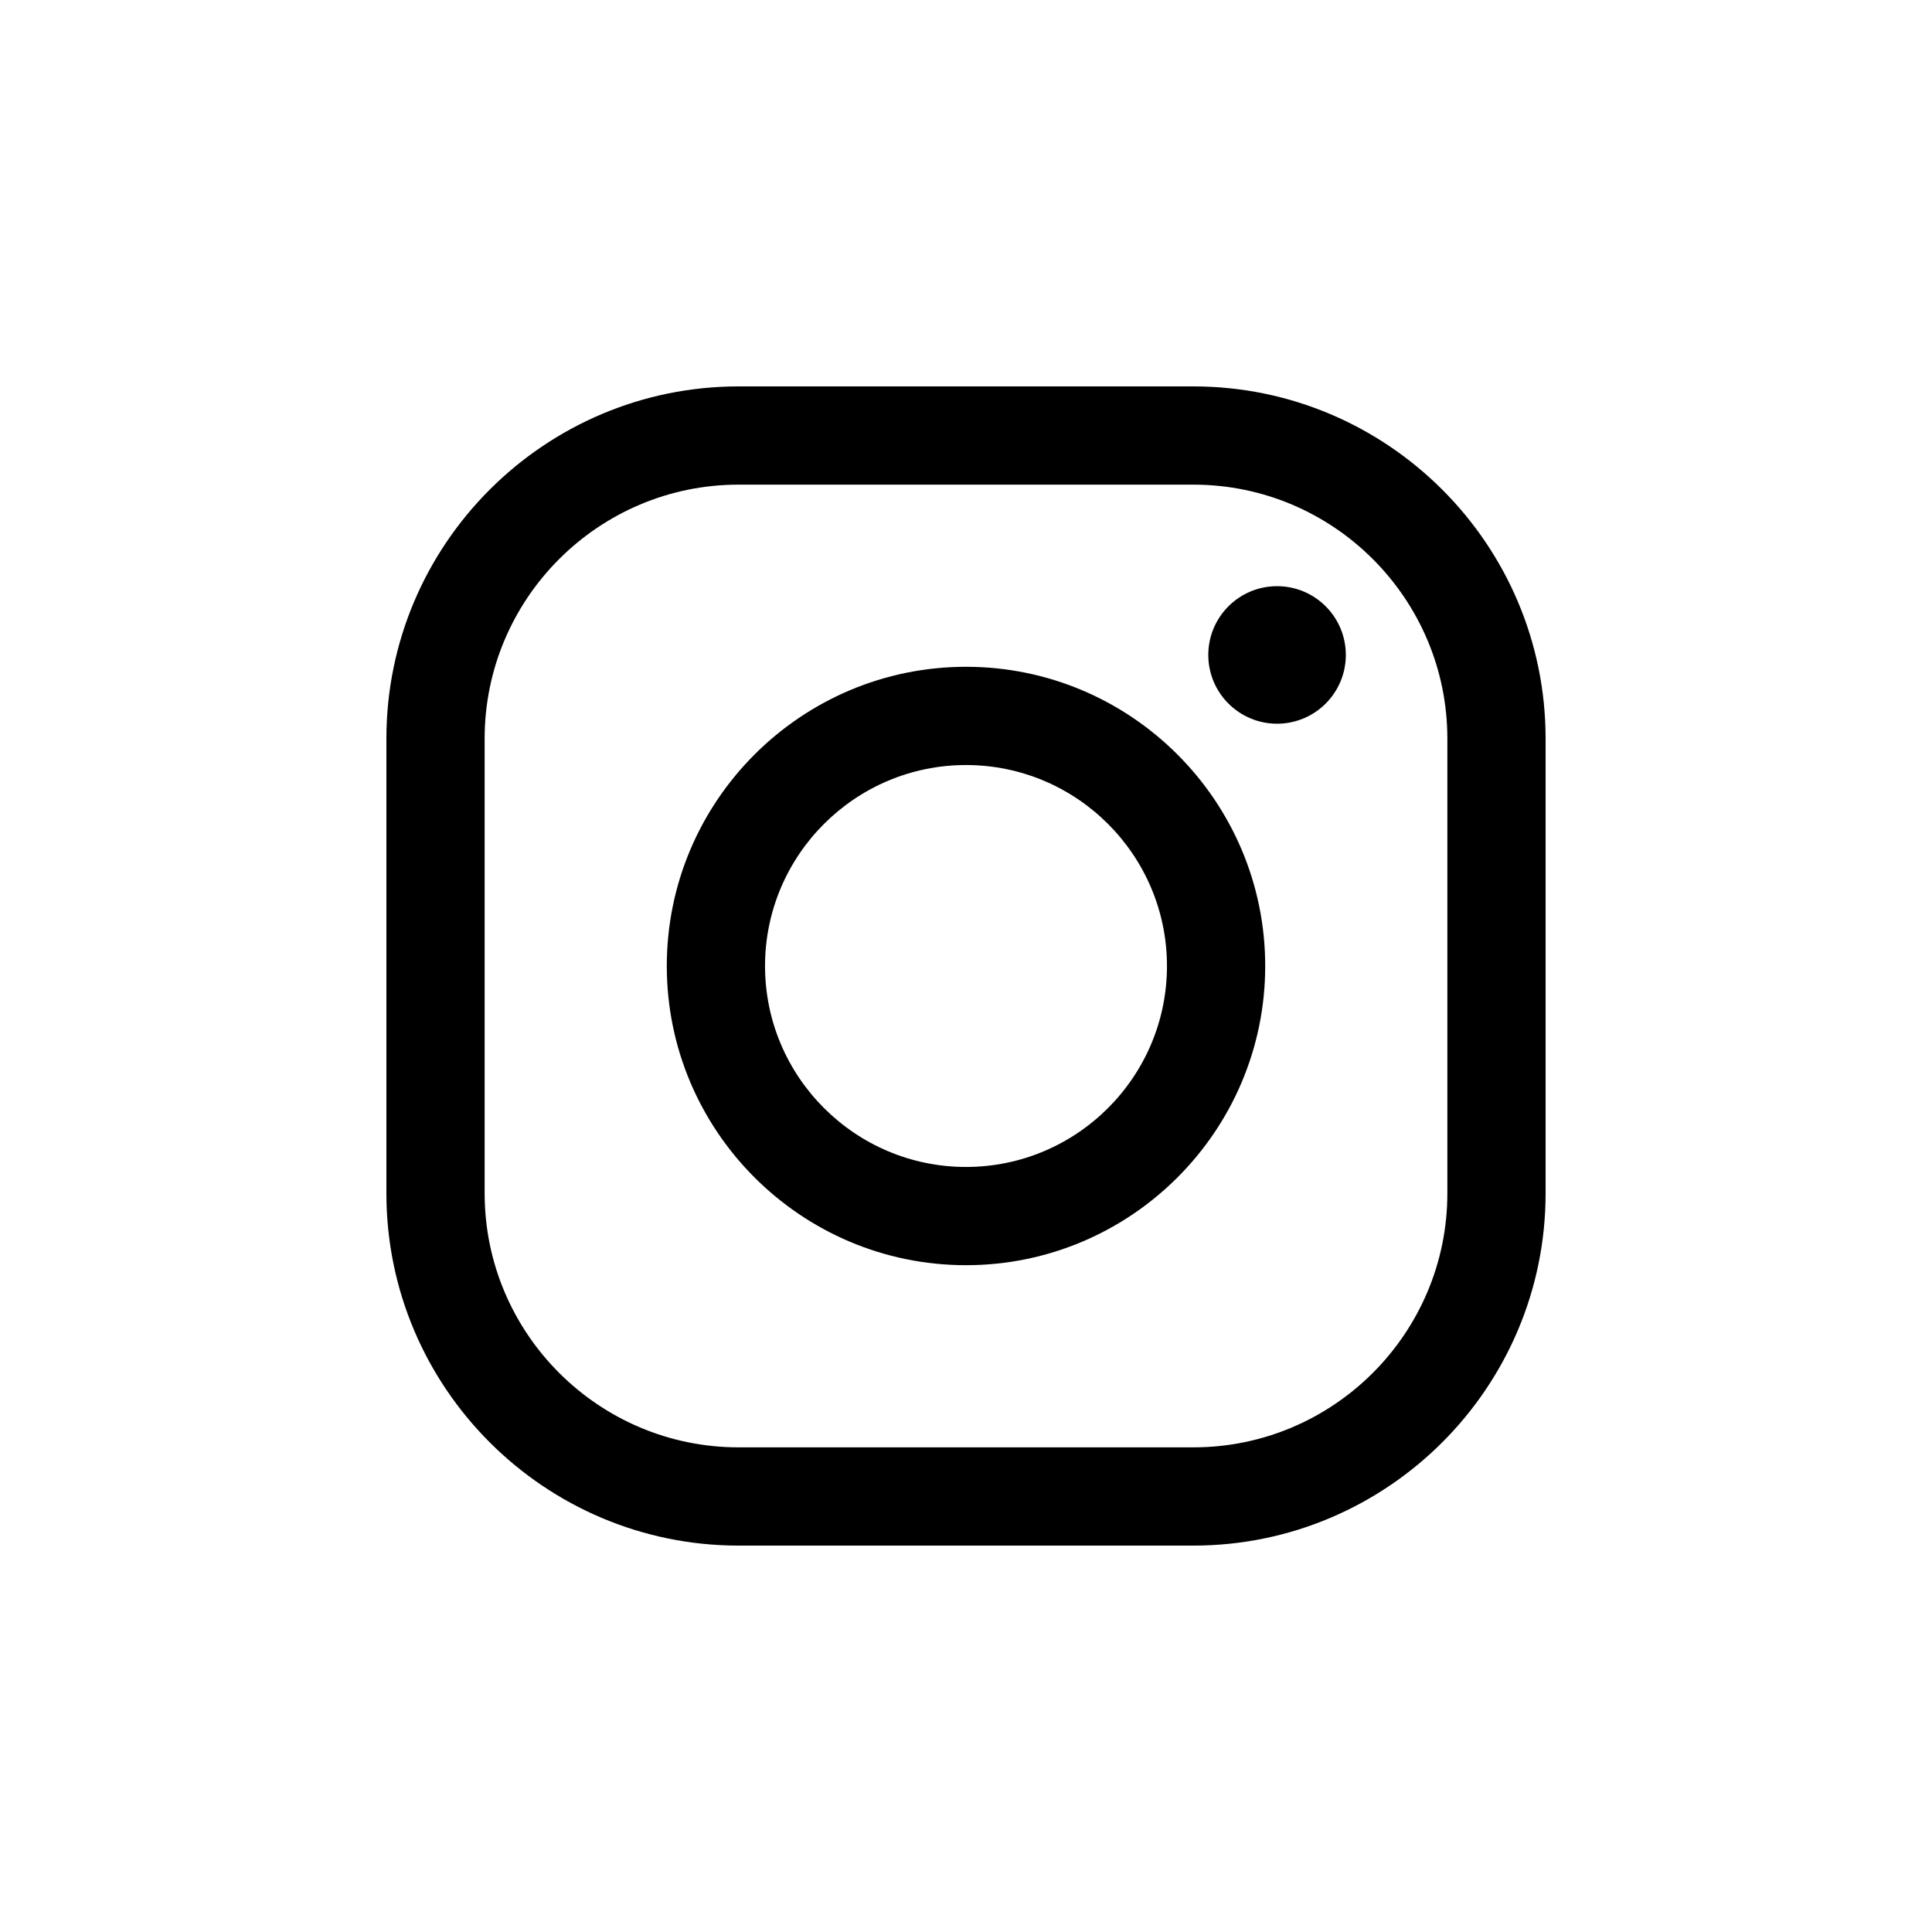
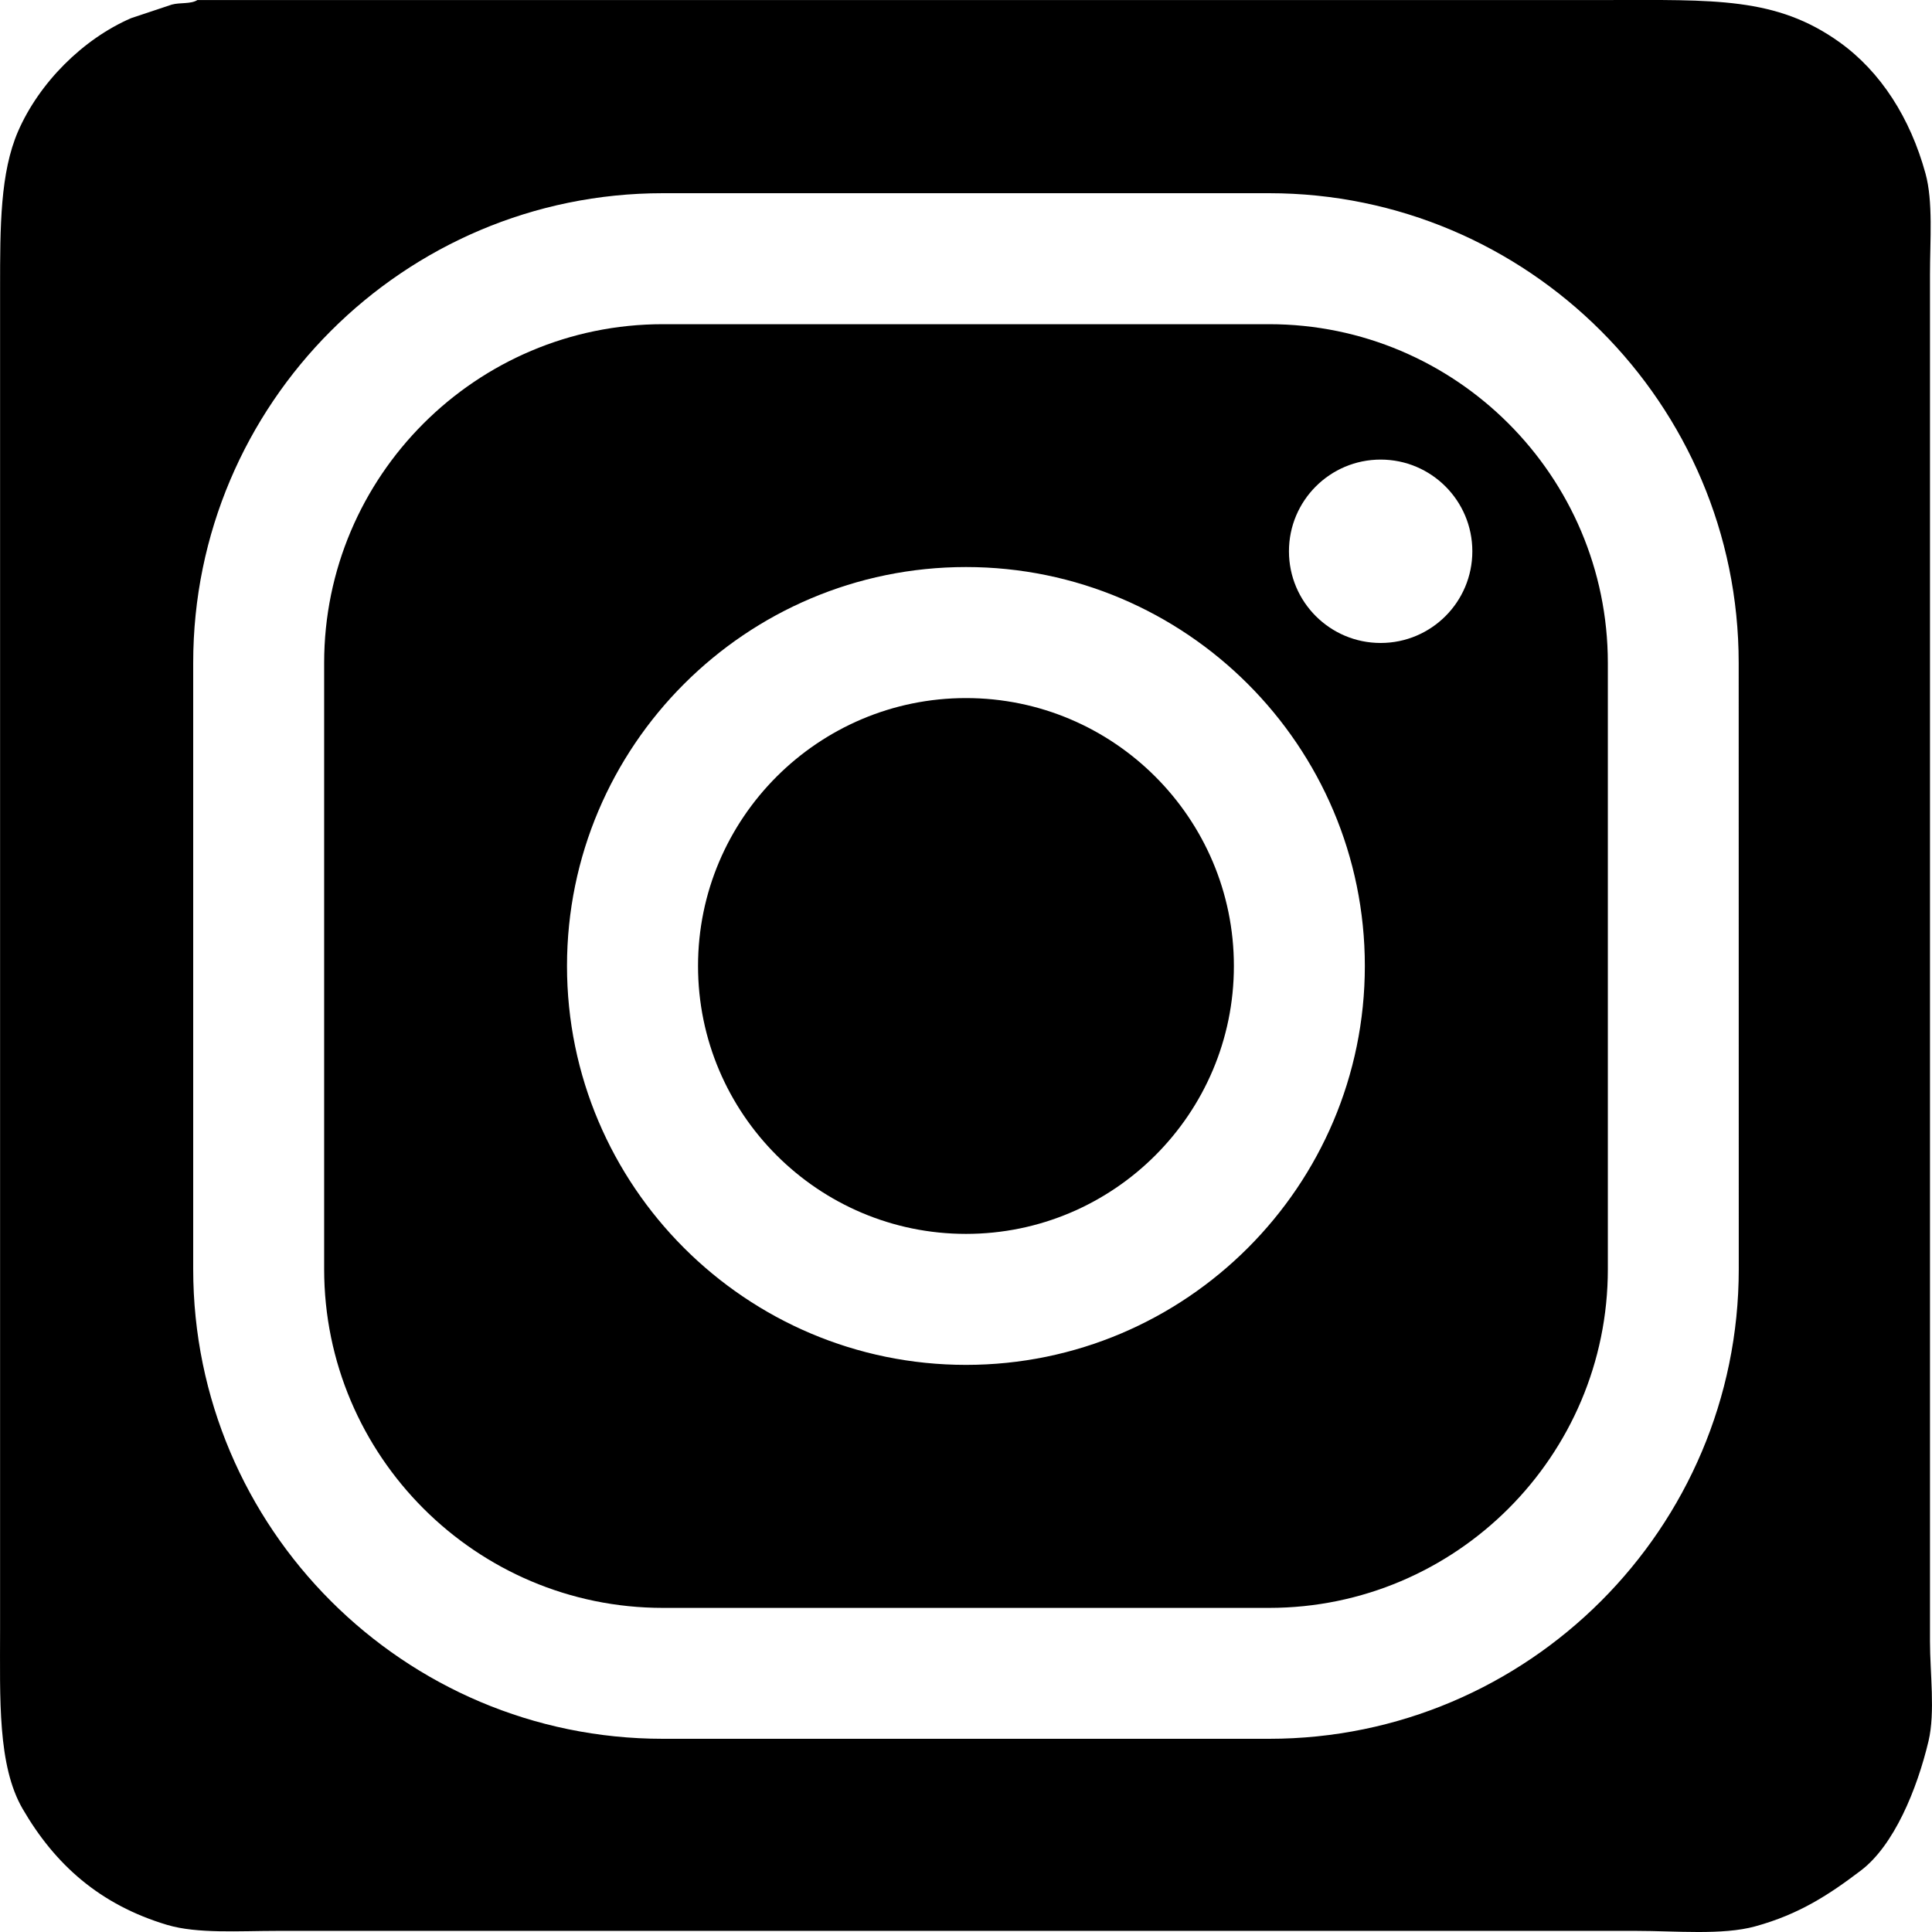
- <svg xmlns="http://www.w3.org/2000/svg" version="1.1" id="Layer_2" x="0px" y="0px" width="250px" height="250px" viewBox="0 0 250 250" enable-background="new 0 0 250 250" xml:space="preserve">
-   <g>
-     <path d="M154.416,200H95.579C70.443,200,50,179.551,50,154.416V95.579C50,70.445,70.443,50,95.579,50h58.837   C179.552,50,200,70.445,200,95.579v58.837C200,179.551,179.552,200,154.416,200z M95.579,62.712   c-18.124,0-32.867,14.745-32.867,32.867v58.837c0,18.124,14.743,32.871,32.867,32.871h58.837c18.124,0,32.872-14.747,32.872-32.871   V95.579c0-18.122-14.748-32.867-32.872-32.867H95.579z" />
-     <path d="M125,163.716c-21.347,0-38.717-17.369-38.717-38.716c0-21.35,17.37-38.717,38.717-38.717S163.717,103.65,163.717,125   C163.717,146.347,146.347,163.716,125,163.716z M125,98.995c-14.336,0-26.005,11.666-26.005,26.005   c0,14.34,11.669,26.004,26.005,26.004c14.341,0,26.005-11.664,26.005-26.004C151.005,110.661,139.341,98.995,125,98.995z" />
-     <circle cx="165.251" cy="84.749" r="8.898" />
-   </g>
+ <svg xmlns="http://www.w3.org/2000/svg" version="1.1" id="Layer_1" x="0px" y="0px" width="50px" height="50px" viewBox="0 0 50 50" enable-background="new 0 0 50 50" xml:space="preserve">
+   <path d="M32.845,8.39h-15.69c-4.833,0-8.766,3.933-8.766,8.765v15.691c0,4.832,3.933,8.766,8.766,8.766h15.69  c4.832,0,8.766-3.934,8.766-8.766V17.154C41.608,12.322,37.677,8.39,32.845,8.39z M25,35.323c-5.693,0-10.326-4.63-10.326-10.323  c0-5.694,4.632-10.325,10.326-10.325c5.691,0,10.322,4.631,10.322,10.325C35.321,30.693,30.69,35.323,25,35.323z M35.731,16.64  c-1.311,0-2.373-1.062-2.373-2.373s1.063-2.373,2.373-2.373s2.373,1.062,2.373,2.373S37.042,16.64,35.731,16.64z M25,18.066  c-3.823,0-6.935,3.111-6.935,6.934c0,3.823,3.113,6.933,6.935,6.933s6.933-3.109,6.933-6.933C31.933,21.176,28.821,18.066,25,18.066  z M49.948,42.48V7.102c0-0.887,0.084-1.885-0.117-2.614c-0.394-1.435-1.157-2.63-2.222-3.394C45.966-0.084,44.357,0,41.563,0.001  H5.109C4.938,0.11,4.662,0.06,4.446,0.119c-0.35,0.117-0.702,0.234-1.053,0.351C2.14,1.013,1.015,2.144,0.469,3.396  c-0.465,1.07-0.467,2.464-0.467,4.057v34.718c0,1.8-0.068,3.517,0.584,4.642c0.834,1.437,1.994,2.482,3.743,3.004  c0.783,0.232,1.862,0.154,2.847,0.154h35.169c1.021,0,2.234,0.117,3.08-0.117c1.142-0.313,1.918-0.826,2.729-1.441  c0.861-0.648,1.459-2.104,1.756-3.354C50.086,44.314,49.948,43.297,49.948,42.48z M44.999,32.846C44.999,39.547,39.545,45,32.845,45  h-15.69c-6.703,0-12.155-5.453-12.155-12.154V17.154C4.999,10.453,10.451,5,17.153,5h15.689c6.701,0,12.155,5.452,12.155,12.154  L44.999,32.846L44.999,32.846z" />
</svg>
